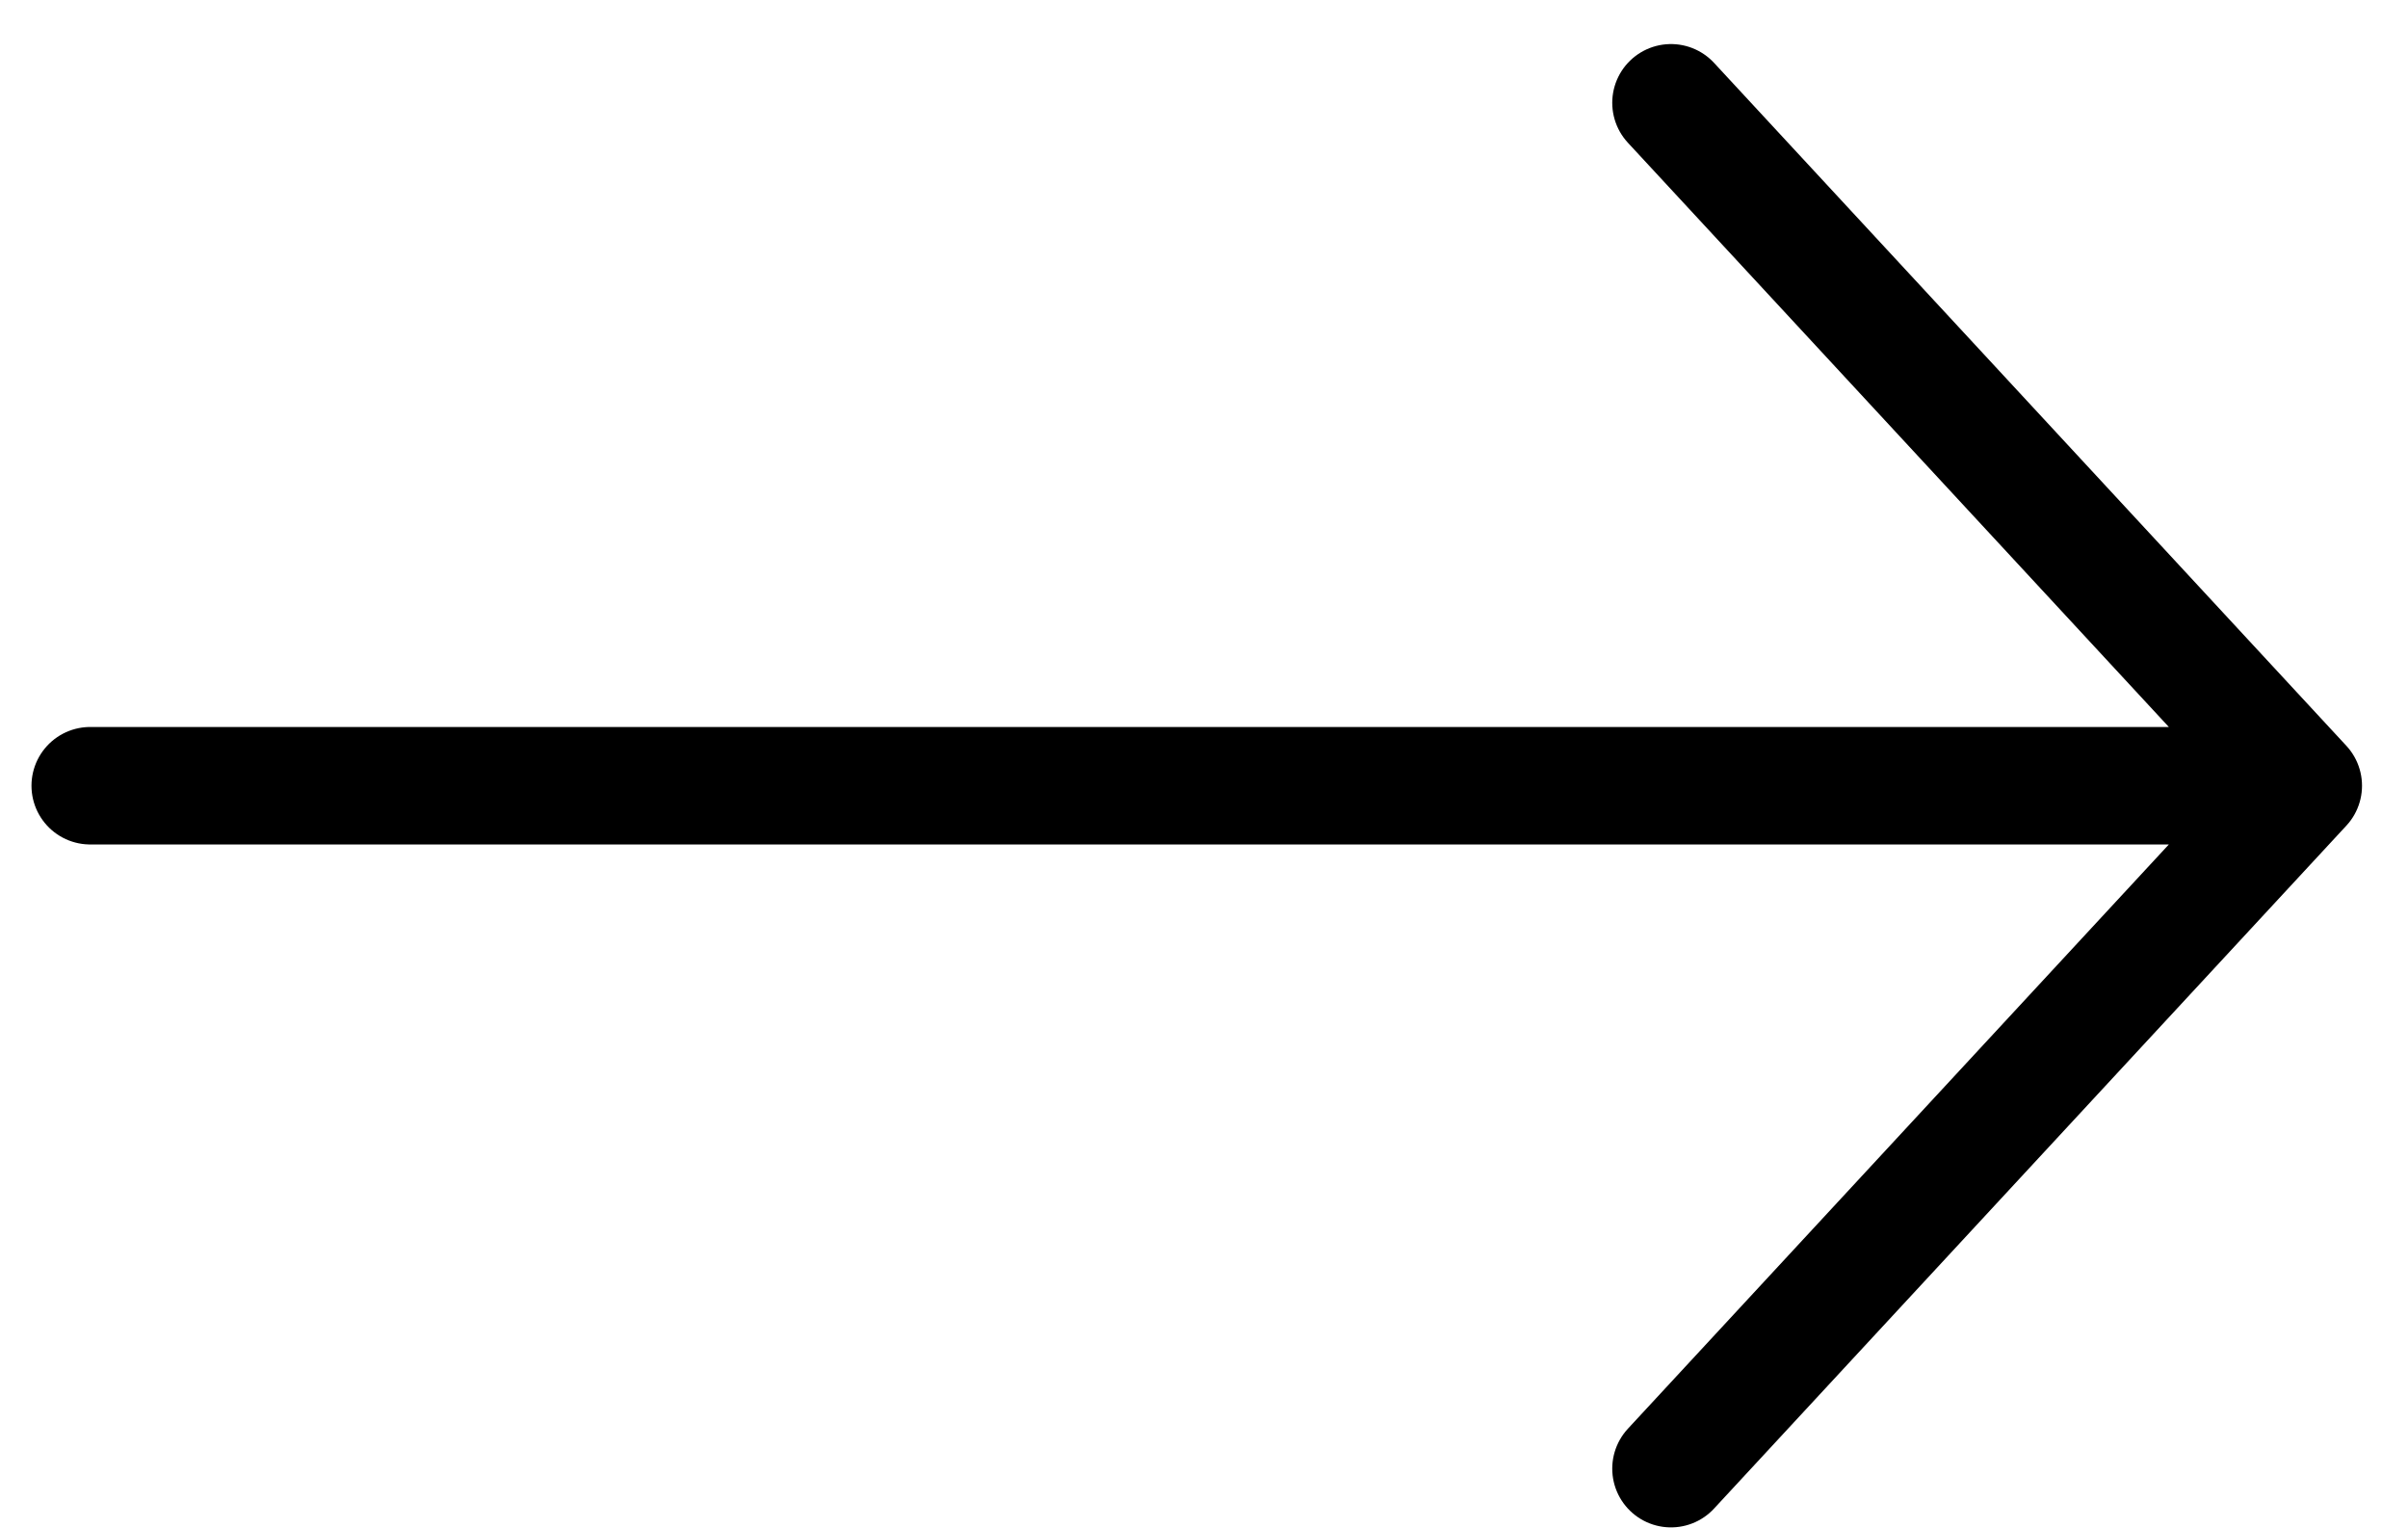
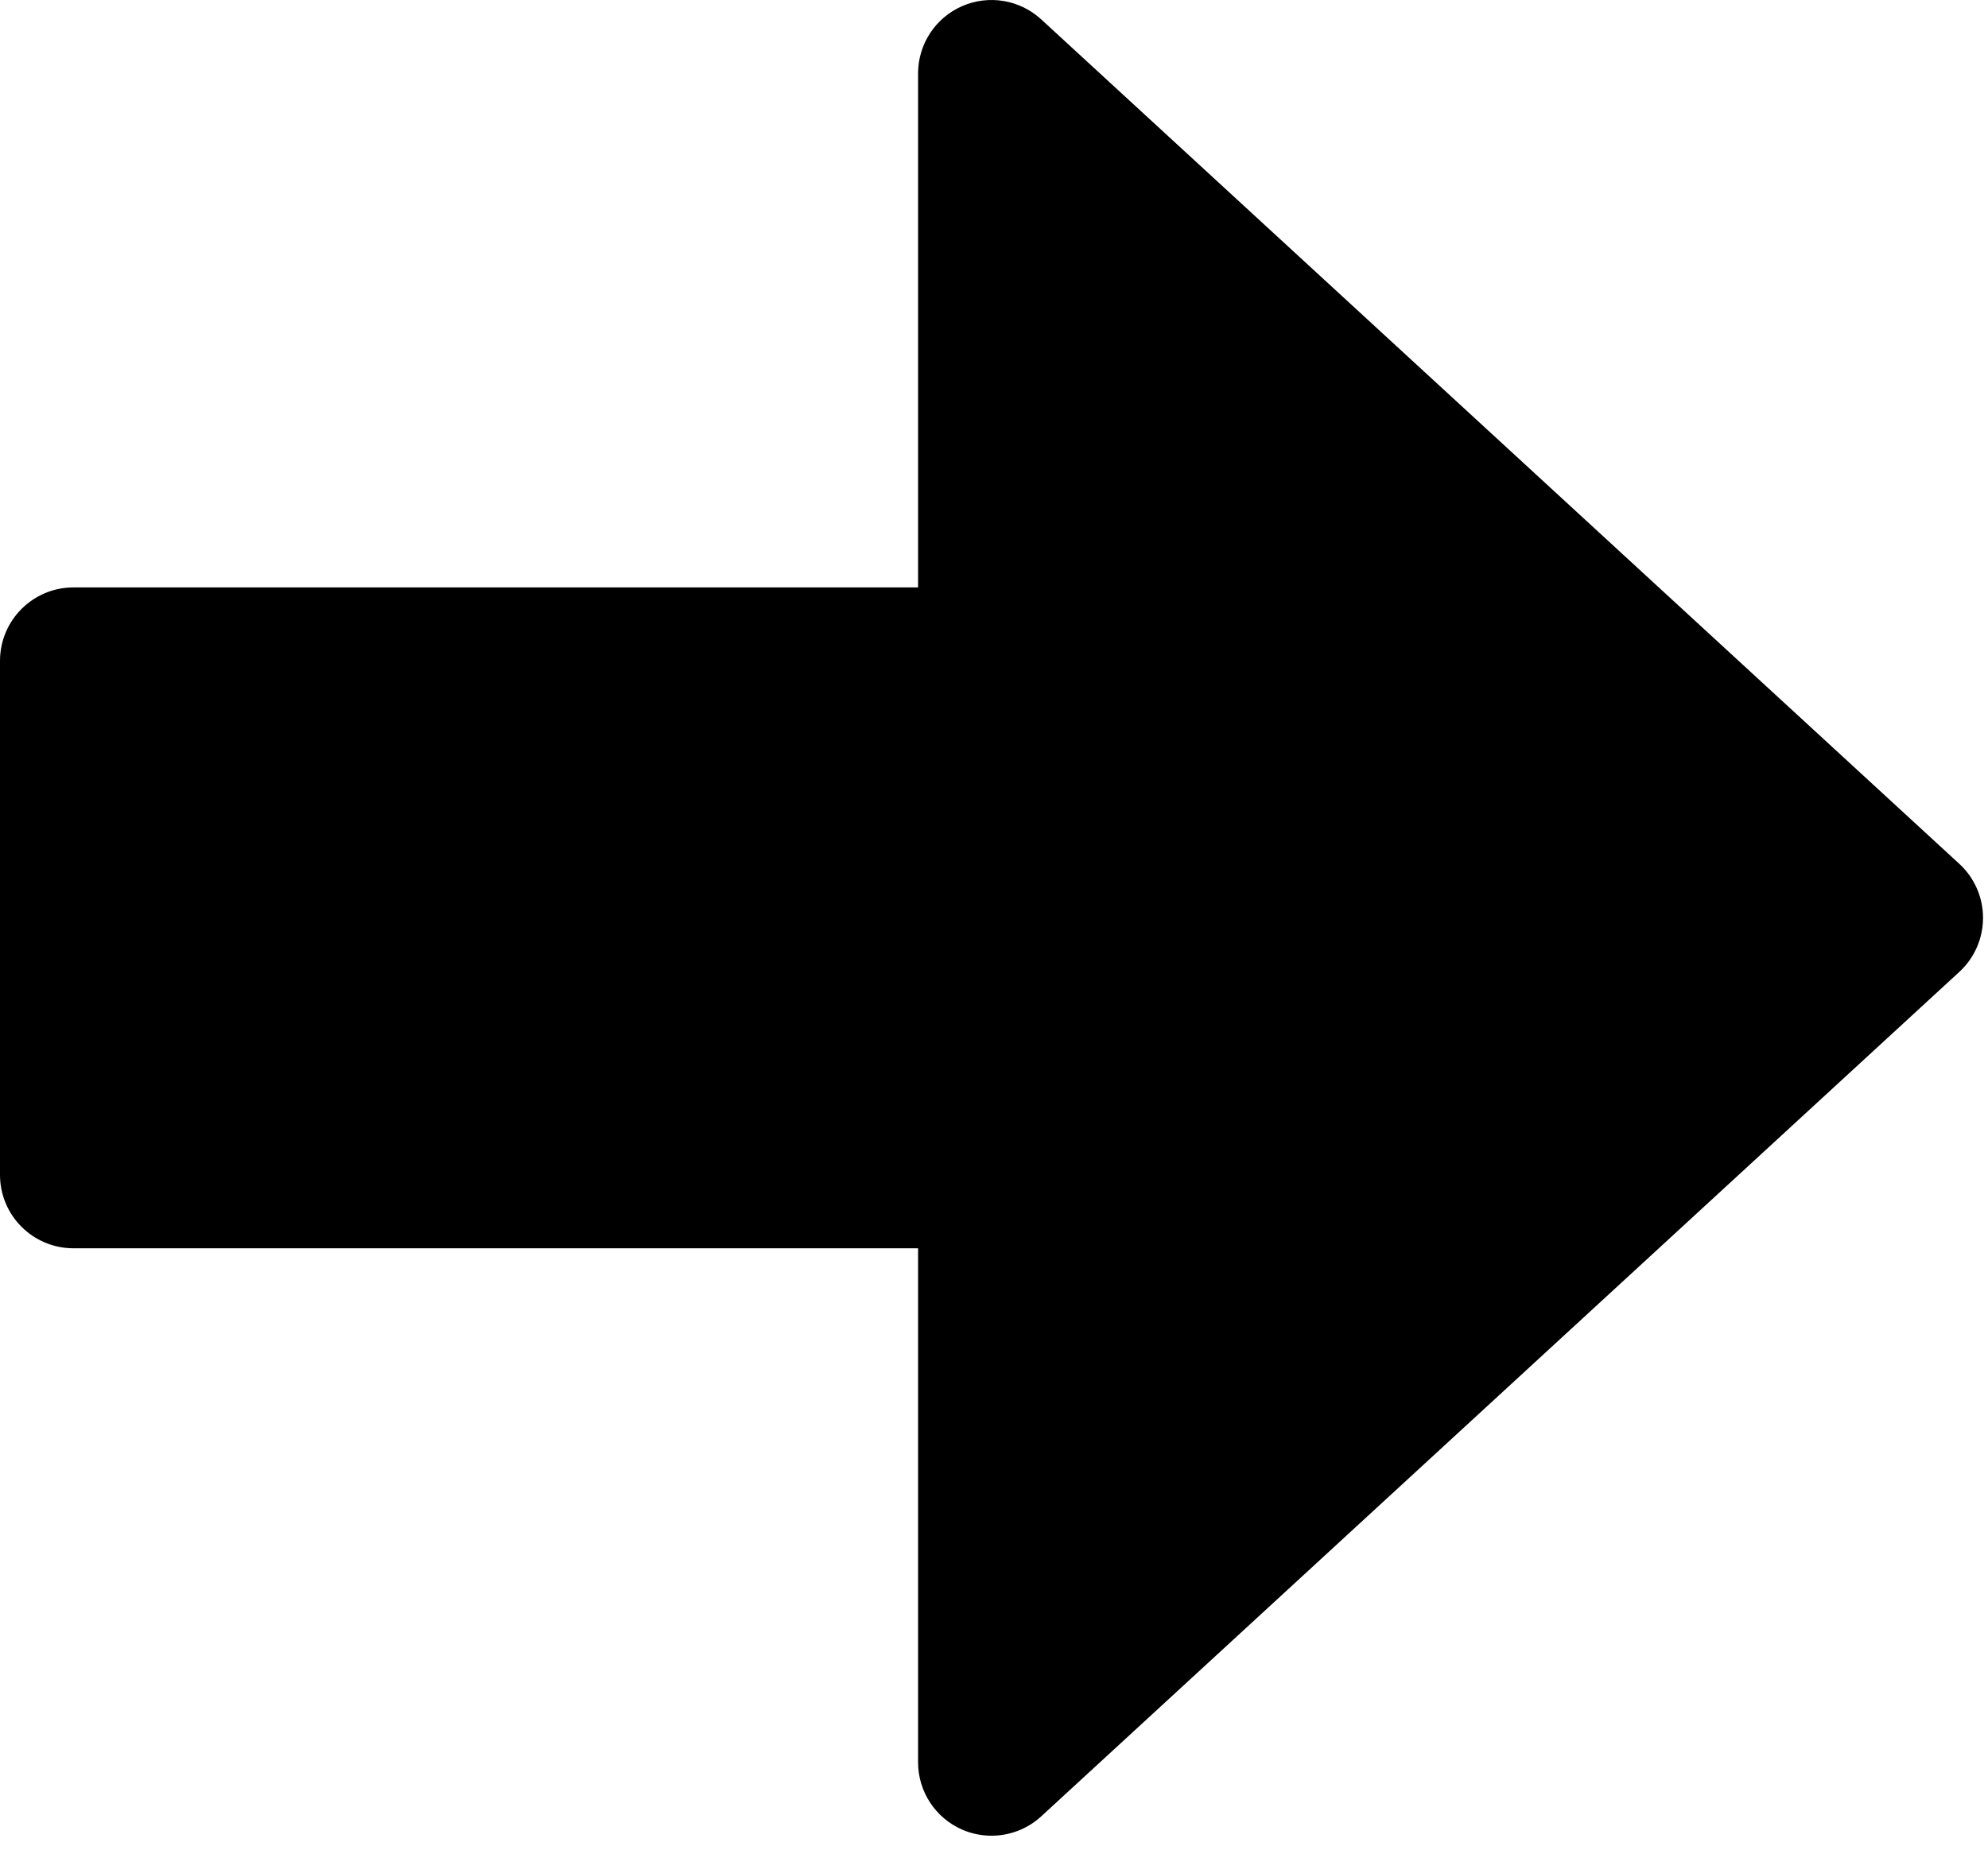
- <svg xmlns="http://www.w3.org/2000/svg" width="41" height="26" viewBox="0 0 41 26" fill="none">
-   <path d="M39.217 13.375L1.536 13.375L39.217 13.375Z" fill="#E8E2EE" fill-opacity="0.8" />
-   <path d="M39.217 13.375L28.451 1.75L39.217 13.375Z" fill="#E8E2EE" fill-opacity="0.8" />
-   <path d="M39.217 13.375L28.451 25L39.217 13.375Z" fill="#E8E2EE" fill-opacity="0.8" />
-   <path d="M39.217 13.375L1.536 13.375M39.217 13.375L28.451 1.75M39.217 13.375L28.451 25" stroke="black" stroke-width="2" stroke-linecap="round" stroke-linejoin="round" />
+ <svg xmlns="http://www.w3.org/2000/svg" width="72" height="67" viewBox="0 0 72 67" fill="none">
+   <path d="M2.66 45.22H33.25V63.84C33.25 64.896 33.875 65.853 34.841 66.277C35.185 66.427 35.548 66.5 35.91 66.5C36.564 66.5 37.211 66.258 37.711 65.798L70.961 35.208C71.509 34.704 71.82 33.994 71.82 33.25C71.82 32.507 71.509 31.797 70.961 31.293L37.711 0.703C36.933 -0.013 35.809 -0.199 34.841 0.224C33.875 0.648 33.25 1.604 33.25 2.66V21.28H2.66C1.192 21.28 0 22.472 0 23.94V42.56C0 44.029 1.192 45.22 2.66 45.22Z" fill="black" />
</svg>
